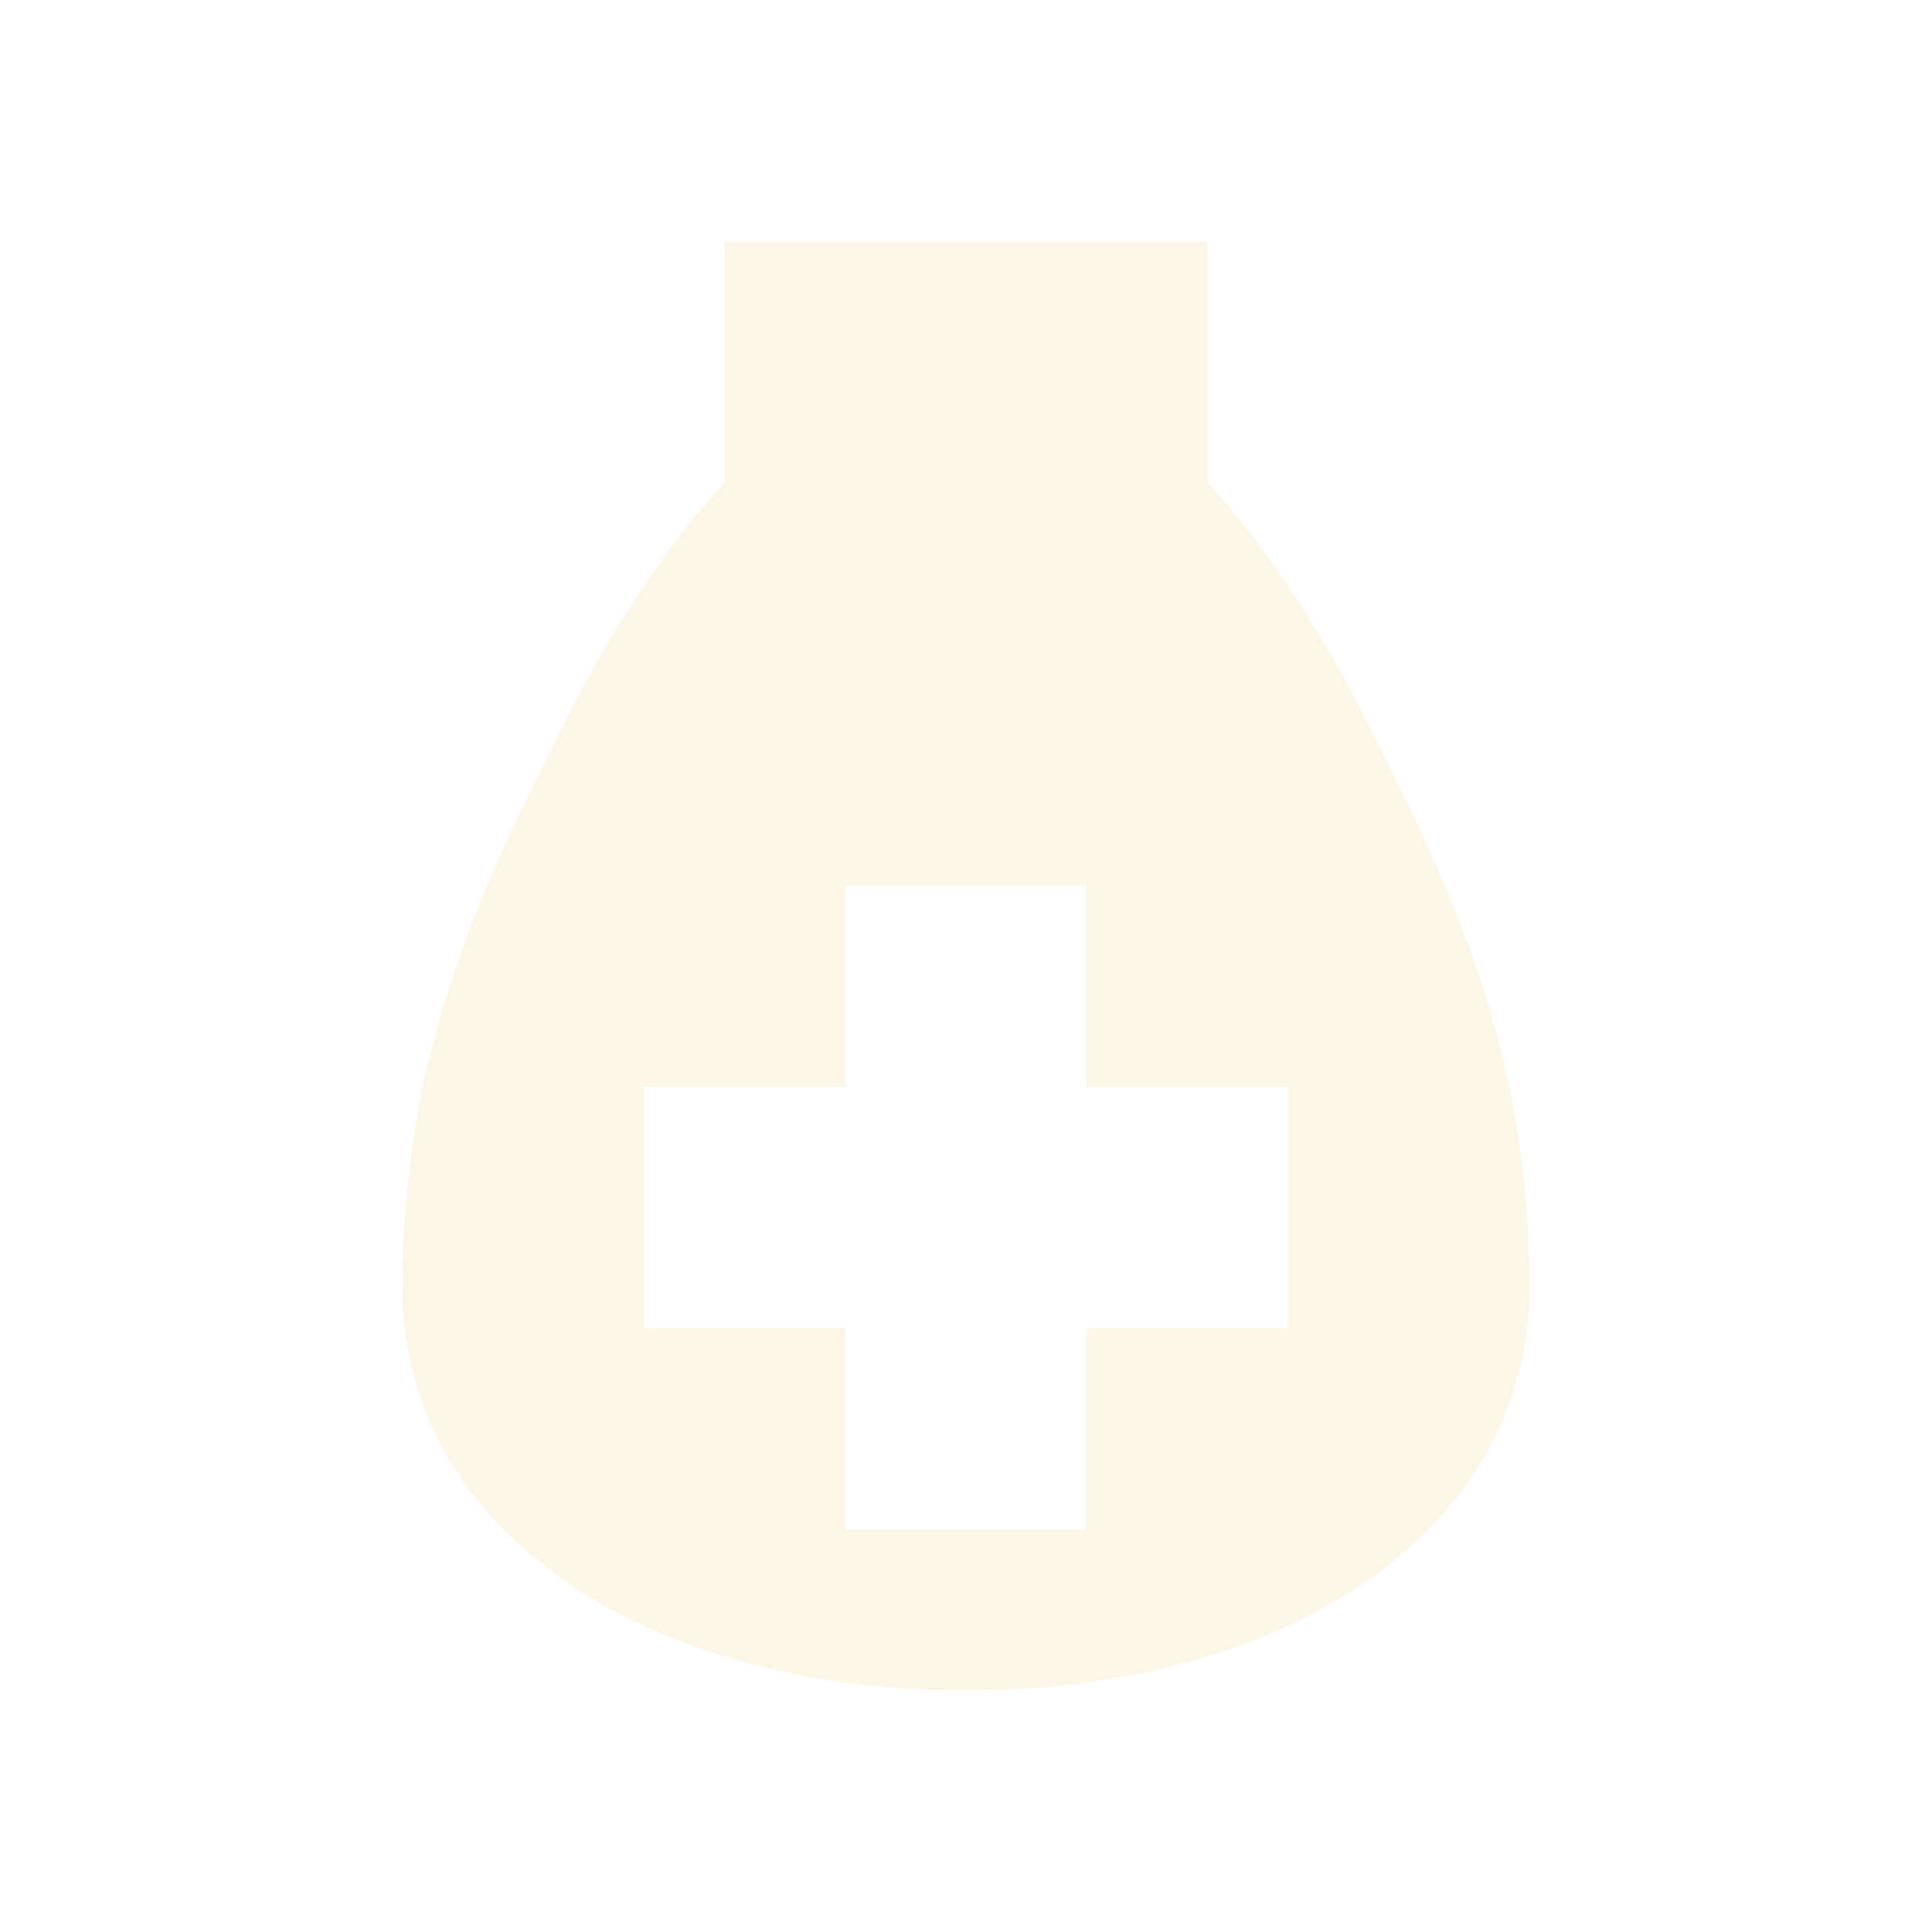
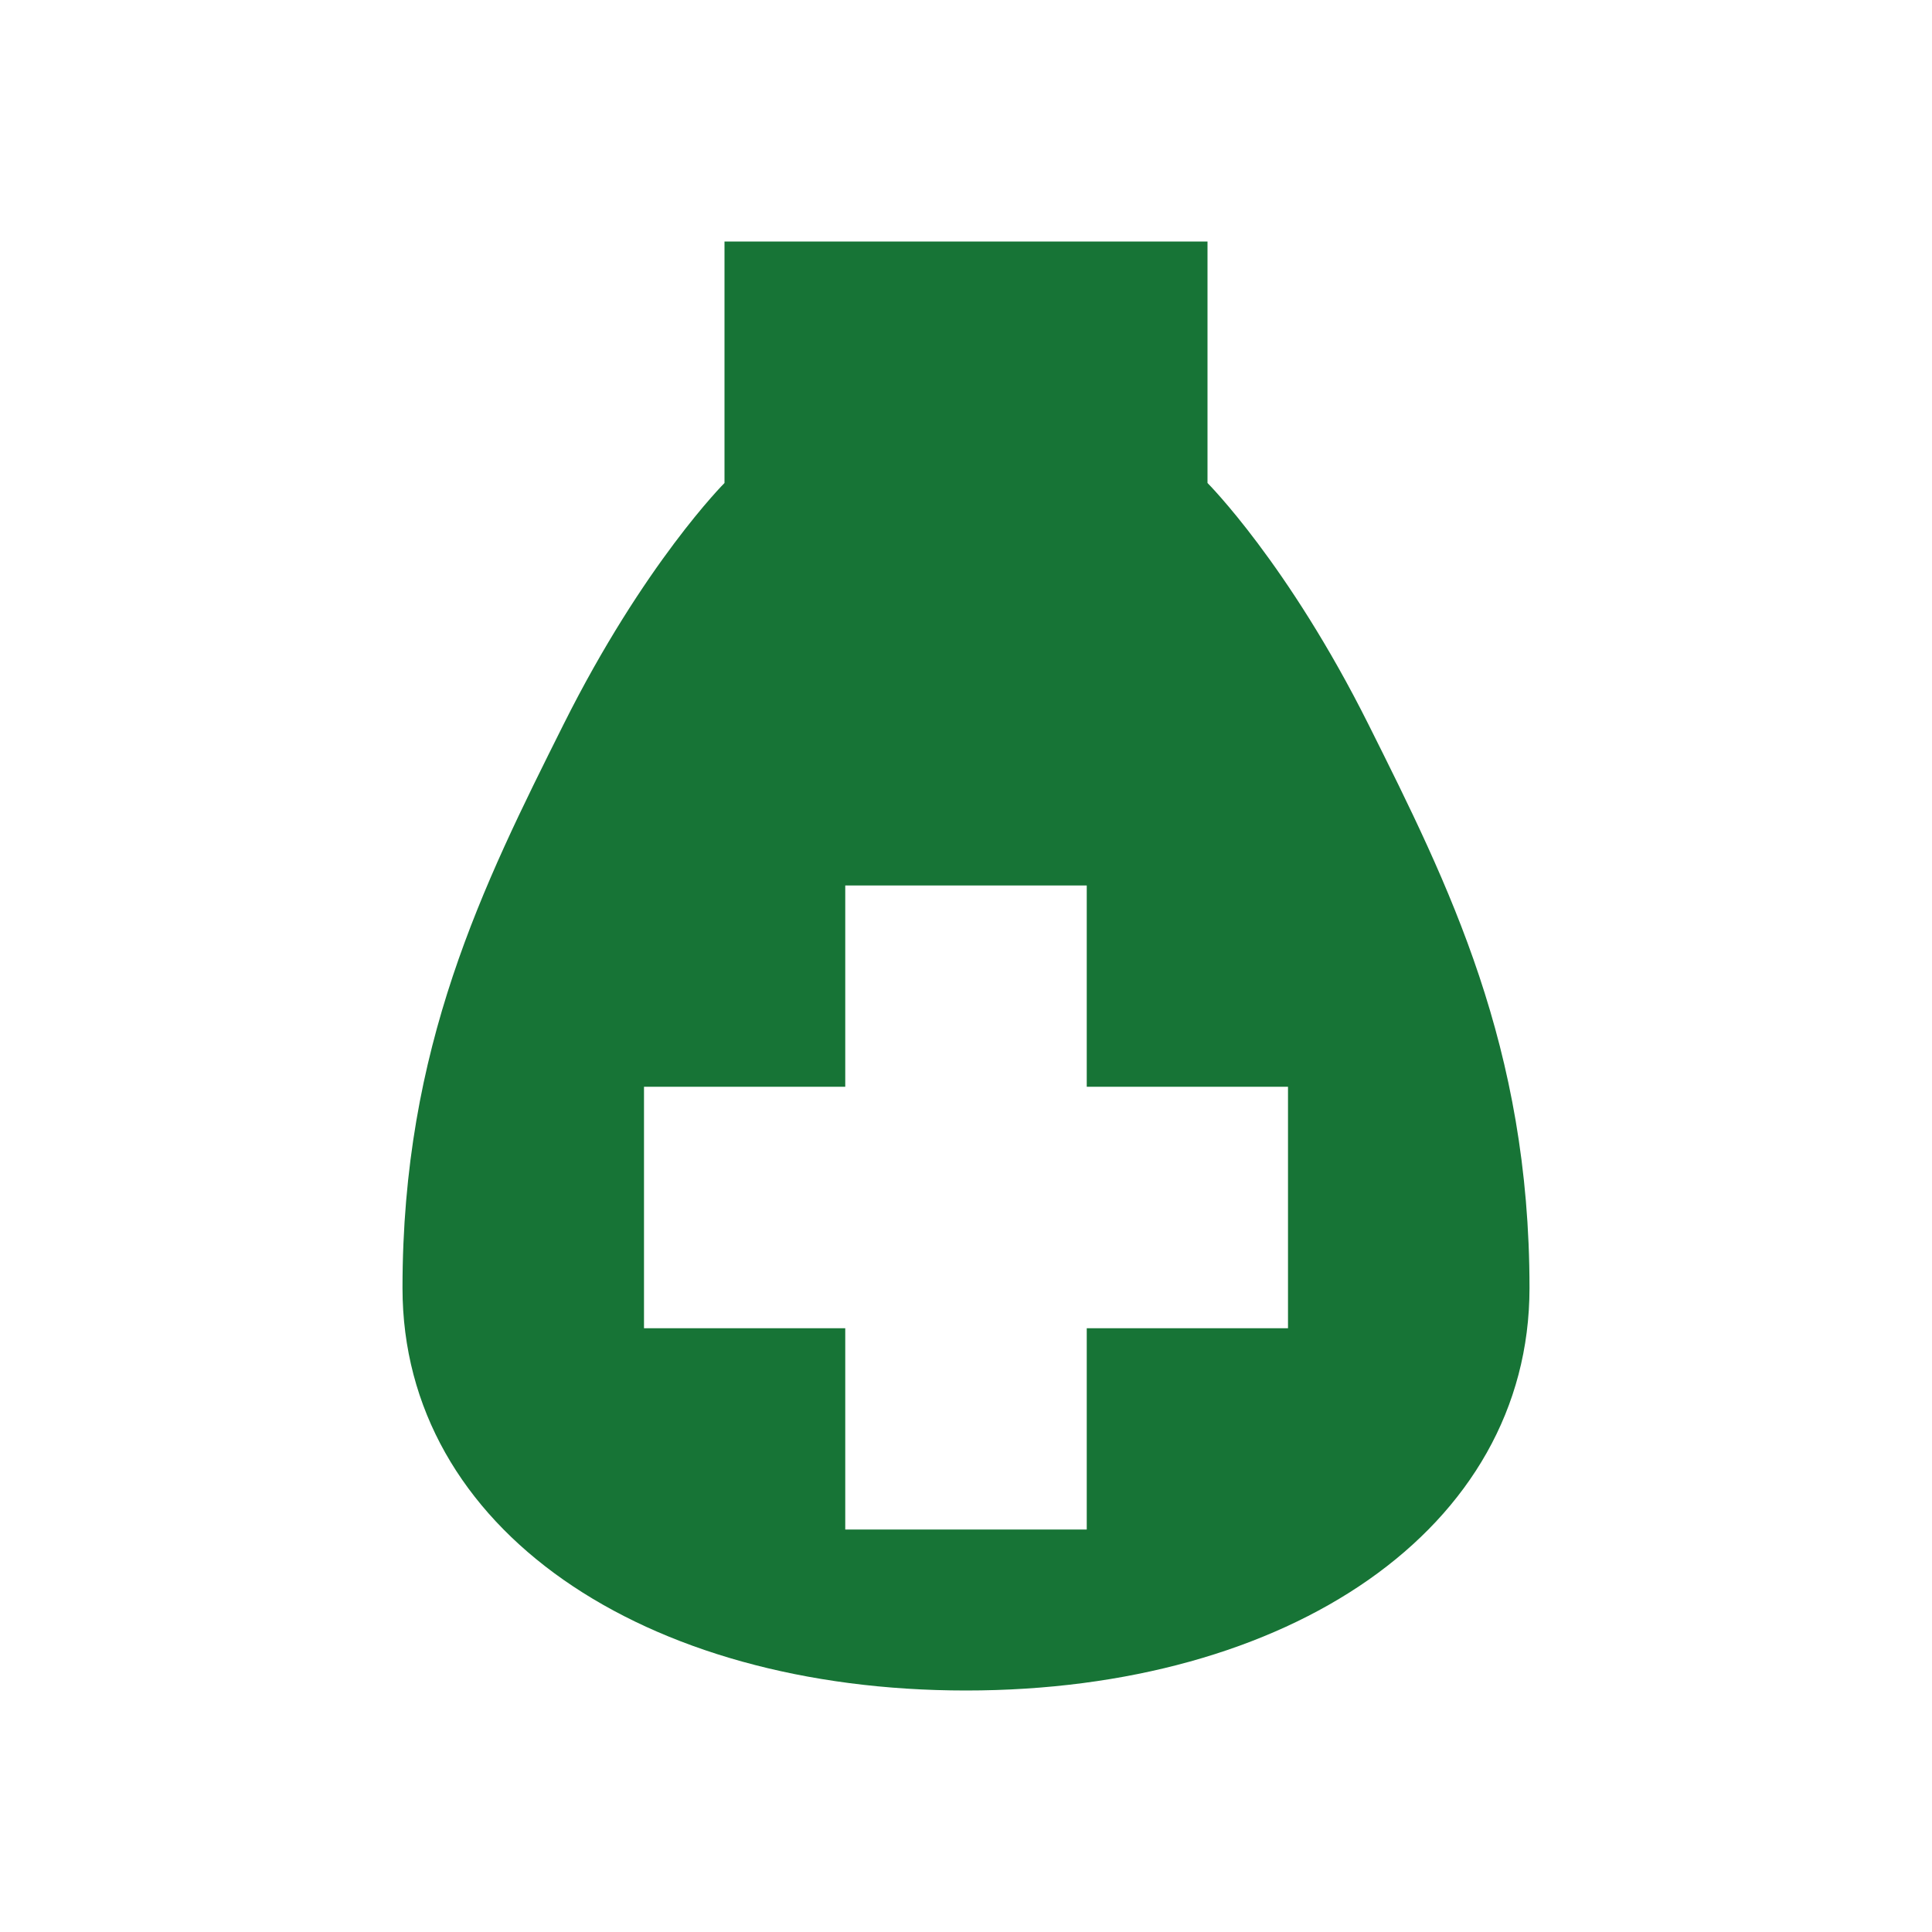
<svg xmlns="http://www.w3.org/2000/svg" width="100%" height="100%" viewBox="0 0 24 24" version="1.1" xml:space="preserve" style="fill-rule:evenodd;clip-rule:evenodd;stroke-linejoin:round;stroke-miterlimit:2;">
-   <g id="ExtraItem" style="fill:rgb(251,246,232);">
+   <g id="ExtraItem" style="fill:rgb(23,116,54);">
    <path d="M9,3L15,3L15,6C15,6 16,7 17,9C18,11 19,13 19,16C19,19 16,21 12,21C8,21 5,19 5,16C5,13 6,11 7,9C8,7 9,6 9,6L9,3ZM10.5,11L10.5,13.5L8,13.5L8,16.5L10.5,16.5L10.5,19L13.5,19L13.5,16.5L16,16.5L16,13.5L13.5,13.5L13.5,11L10.5,11Z" />
  </g>
</svg>
